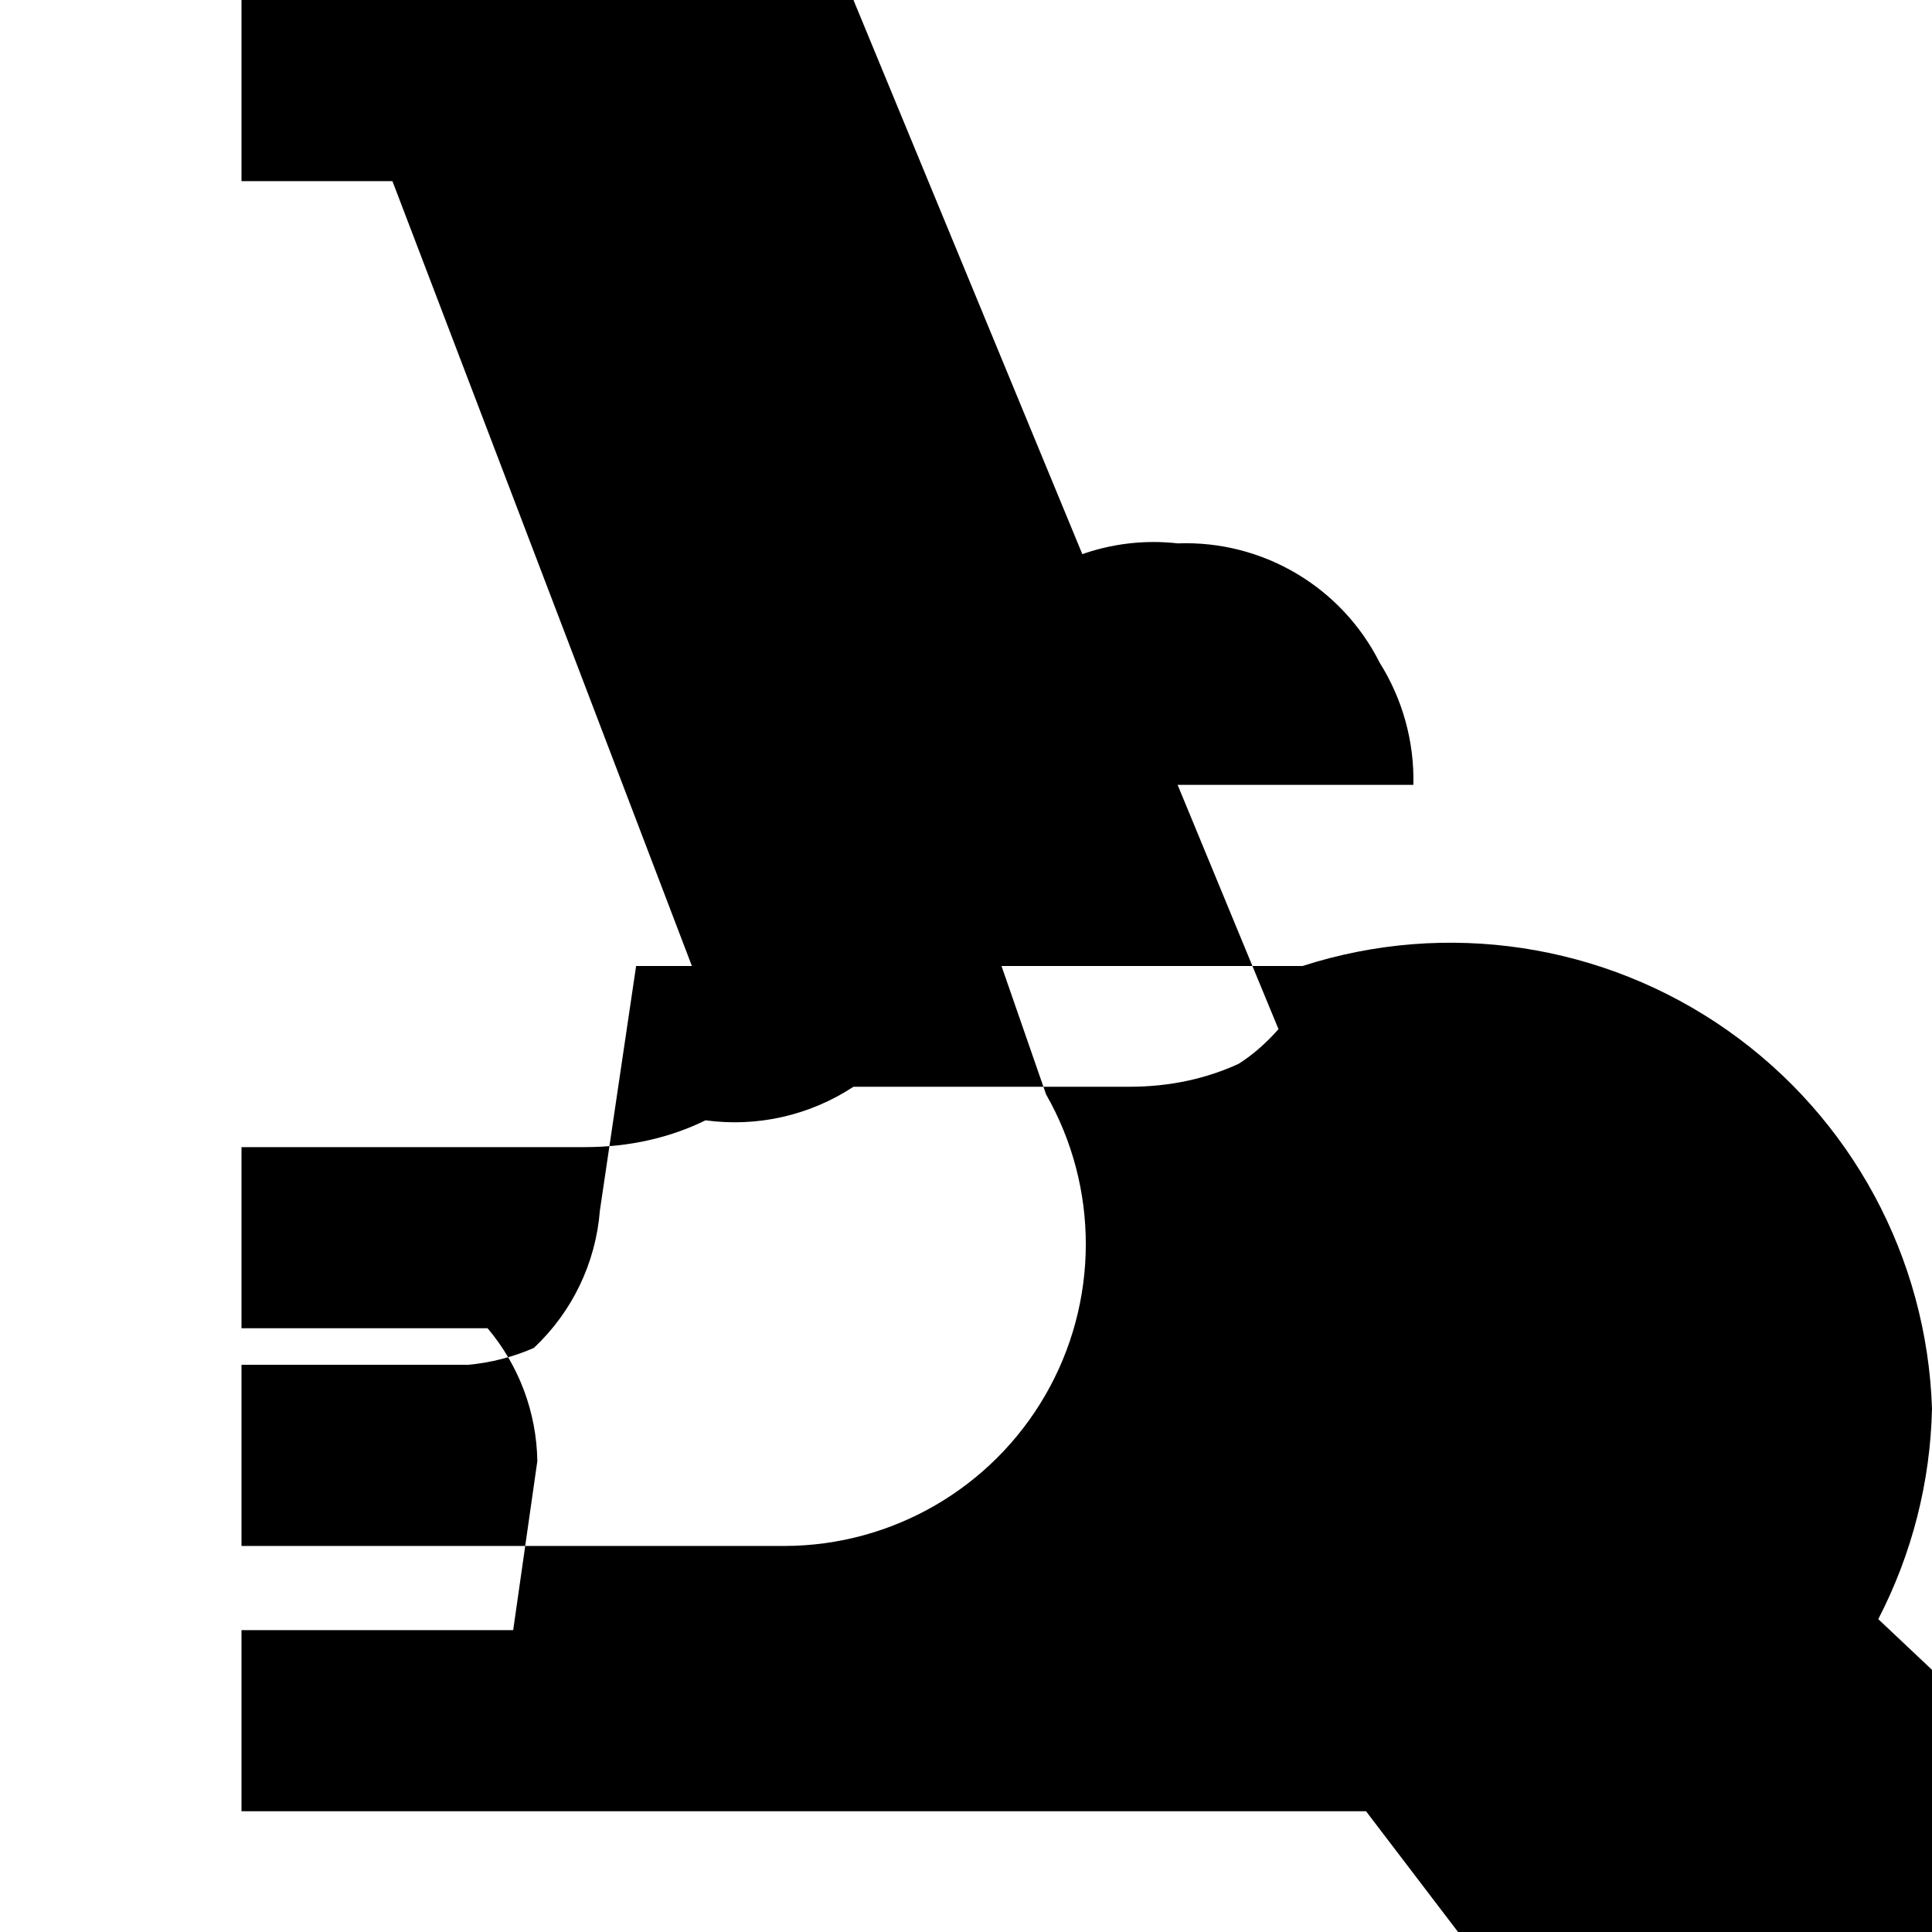
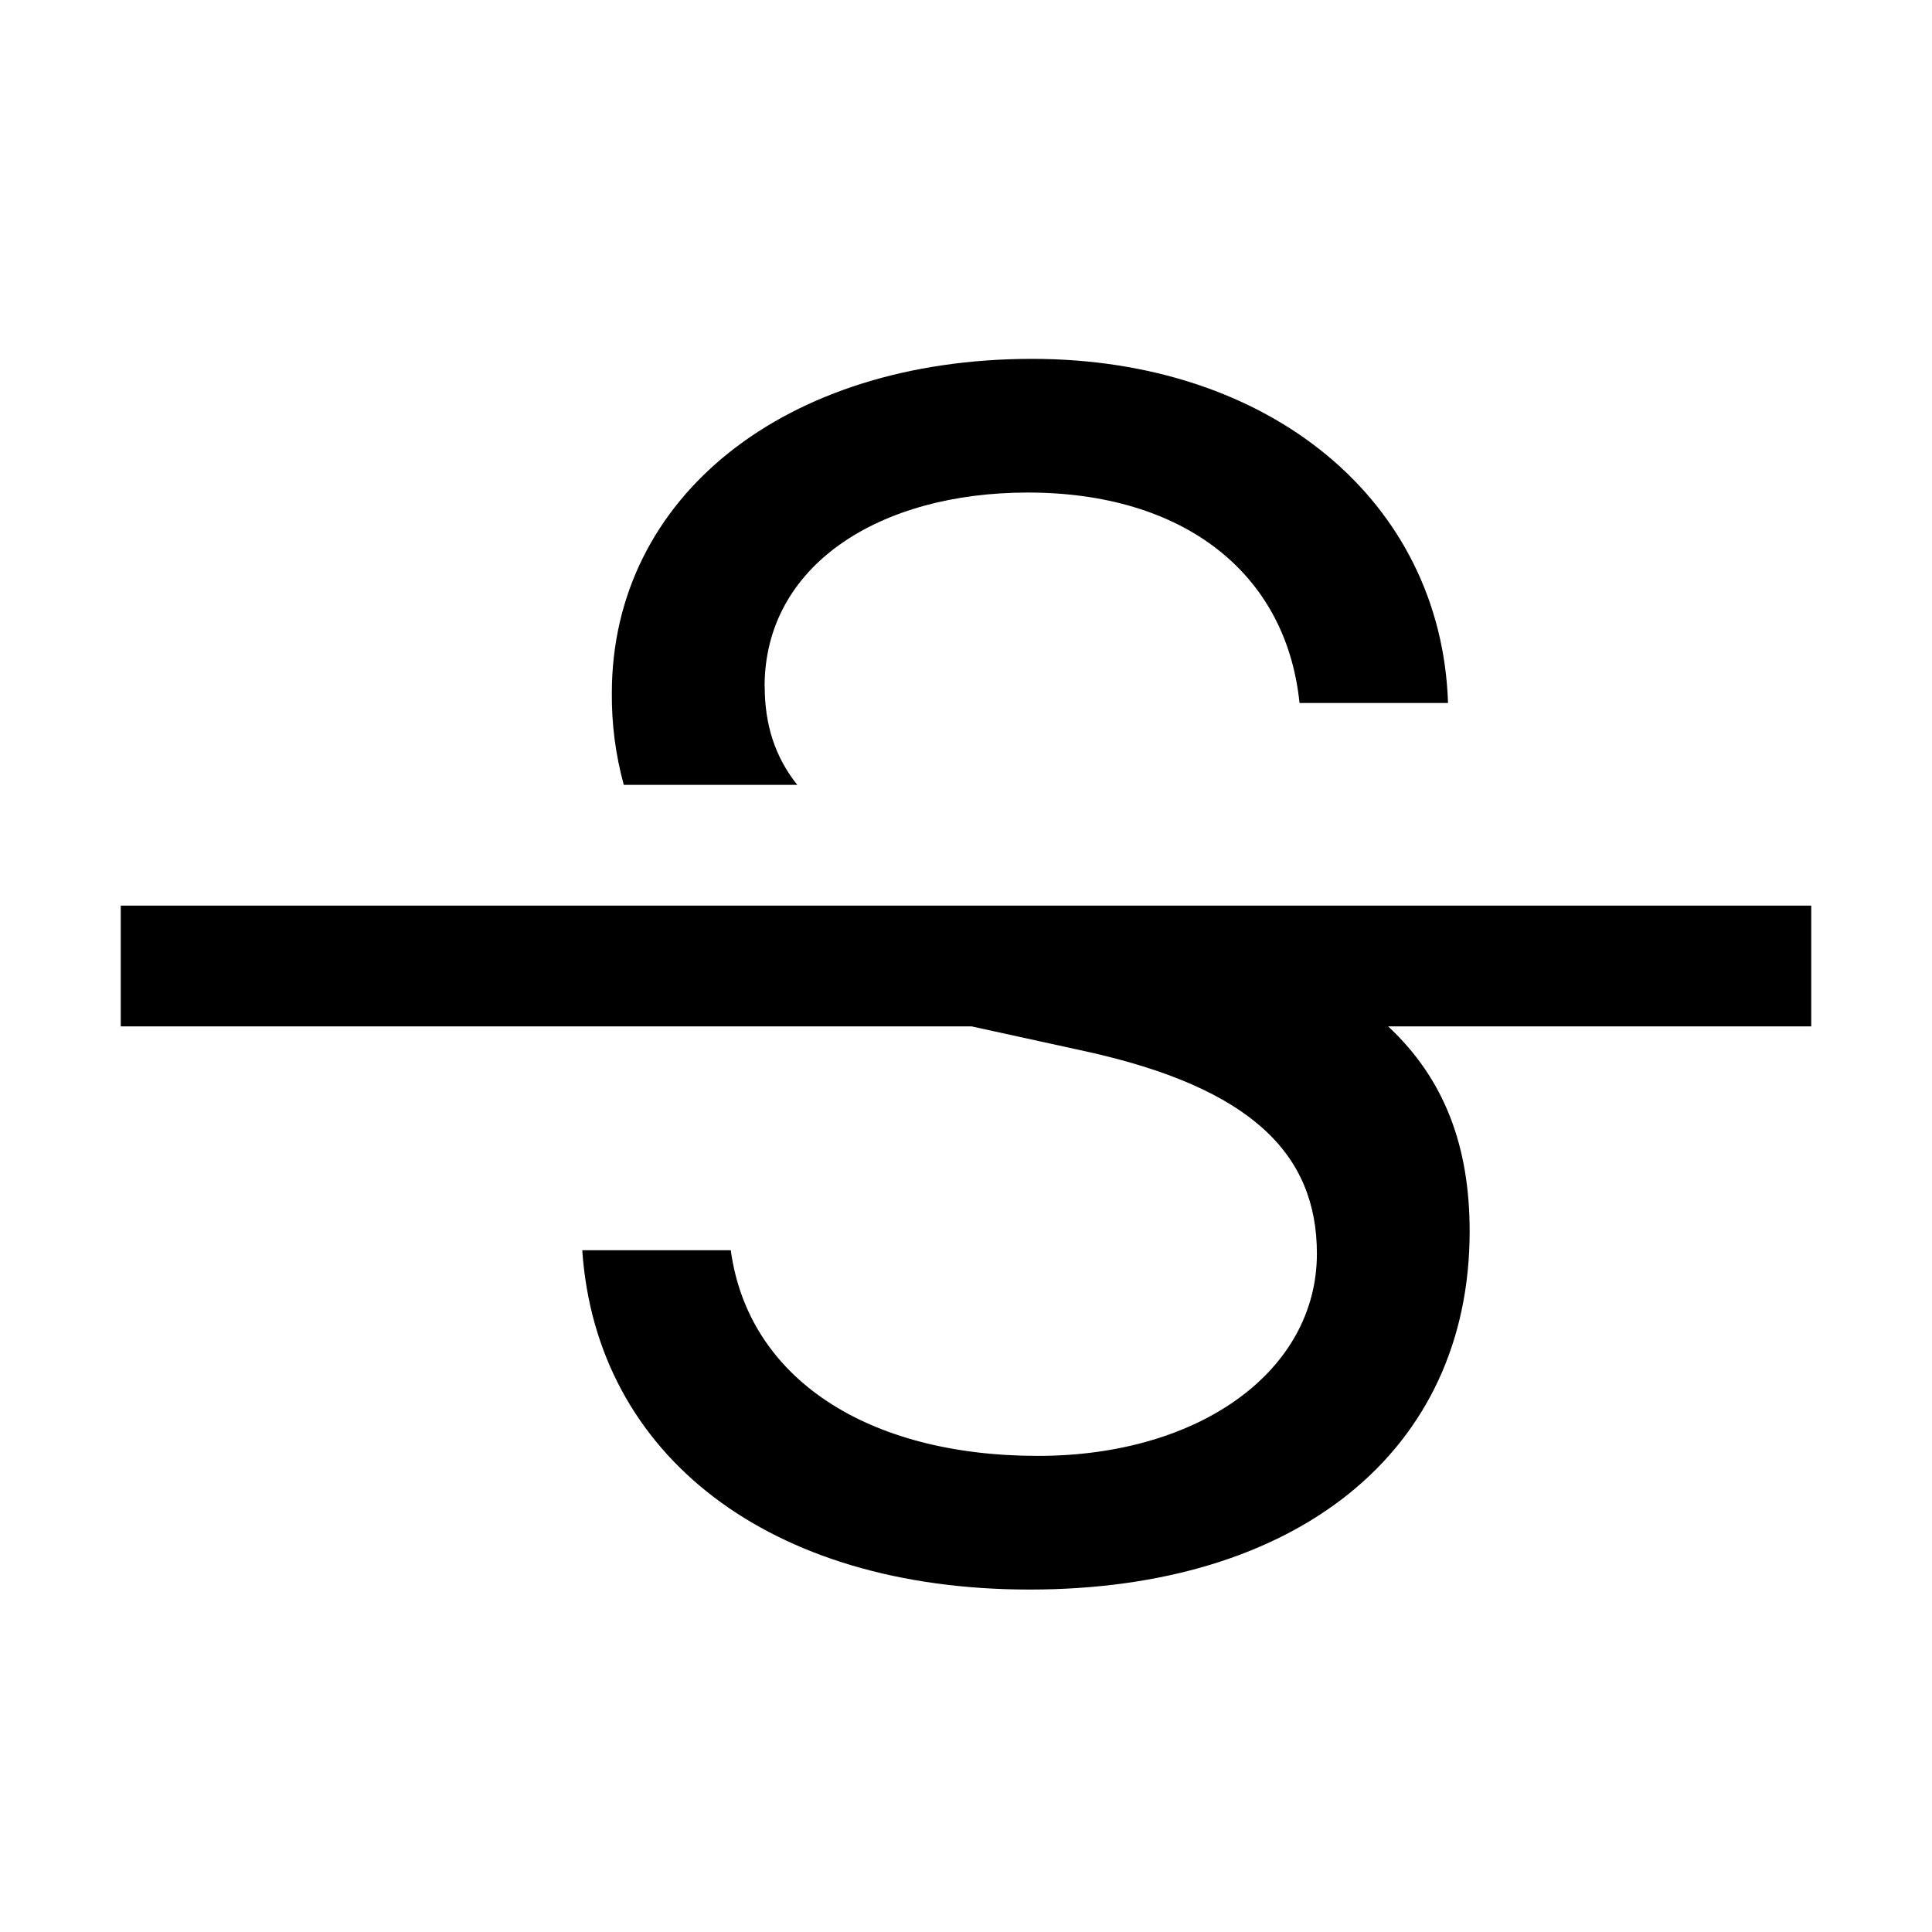
- <svg xmlns="http://www.w3.org/2000/svg" width="16" height="16" fill="currentColor" class="bi bi-type-strikethrough" viewBox="0 0 16 16">
-   <path d="M6.333 5.686c0 .31.082.581.222.814h5.15a1.82 1.82 0 0 0-.278-1.01 1.797 1.797 0 0 0-1.673-.99 1.784 1.784 0 0 0-1.492.542z" />
-   <path d="M7.068 0H2v1.5h1.25L5.73 8h-.462l-.3 2.025a1.747 1.747 0 0 1-.547 1.138 1.757 1.757 0 0 1-.547.14H2v1.5h4.5a2.5 2.5 0 0 0 2.163-3.74L8.294 8h2.493A3.99 3.99 0 0 1 16 11.667a3.984 3.984 0 0 1-.445 1.742l2.057 1.94a.5.5 0 0 1-.056.723l-3 2.5a.5.5 0 0 1-.628-.14L11.313 15H2v-1.5h2.25l.2-1.4A1.748 1.748 0 0 0 4.038 11H2v-1.5h2.843c.37 0 .706-.078 1-.222A1.79 1.79 0 0 0 7.068 9h2.286c.342 0 .642-.07.904-.19.12-.076.23-.174.33-.287z" />
+ <svg xmlns="http://www.w3.org/2000/svg" width="16" height="16" fill="currentColor" class="bi bi-type-strikethrough">
+   <path d="M6.333 5.686c0 .31.083.581.27.814H5.166a2.776 2.776 0 0 1-.099-.76c0-1.627 1.436-2.768 3.48-2.768 1.969 0 3.39 1.175 3.445 2.85h-1.23c-.11-1.08-.964-1.743-2.25-1.743-1.23 0-2.18.602-2.18 1.607zm2.194 7.478c-2.153 0-3.589-1.107-3.705-2.81h1.23c.144 1.06 1.129 1.703 2.544 1.703 1.34 0 2.31-.705 2.31-1.675 0-.827-.547-1.374-1.914-1.675L8.046 8.5H1v-1h14v1h-3.504c.468.437.675.994.675 1.697 0 1.826-1.436 2.967-3.644 2.967z" />
</svg>
